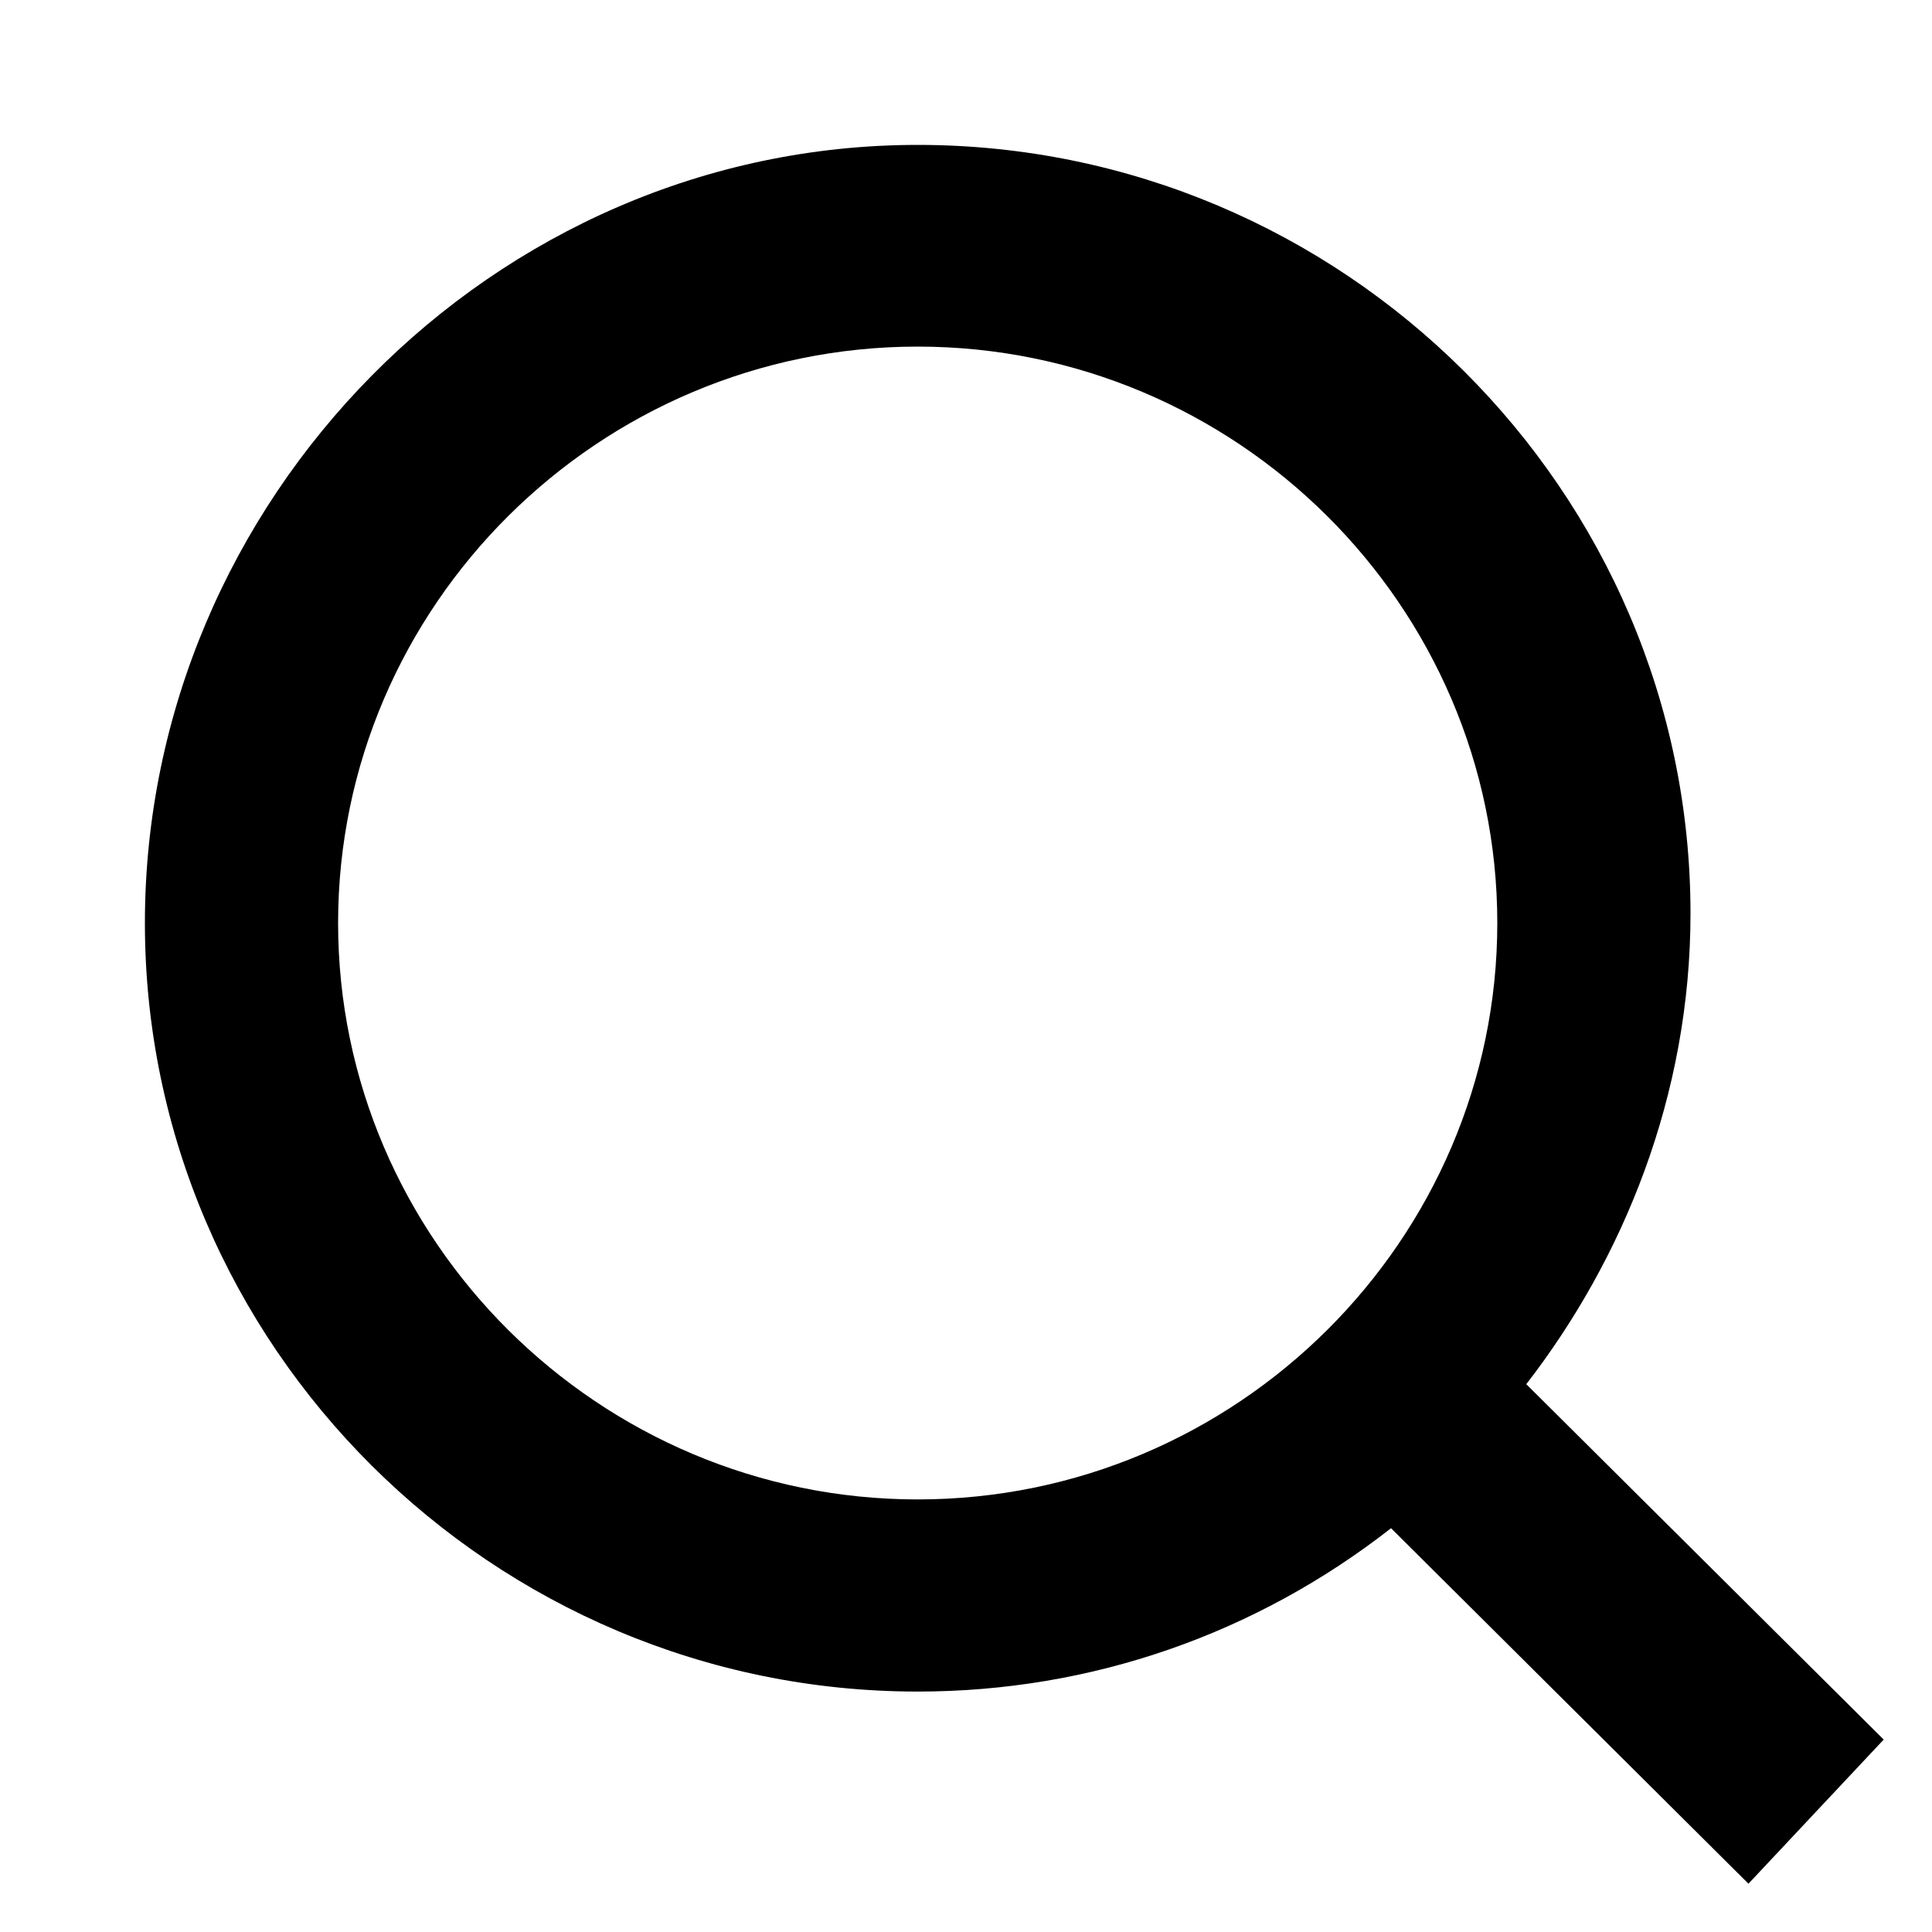
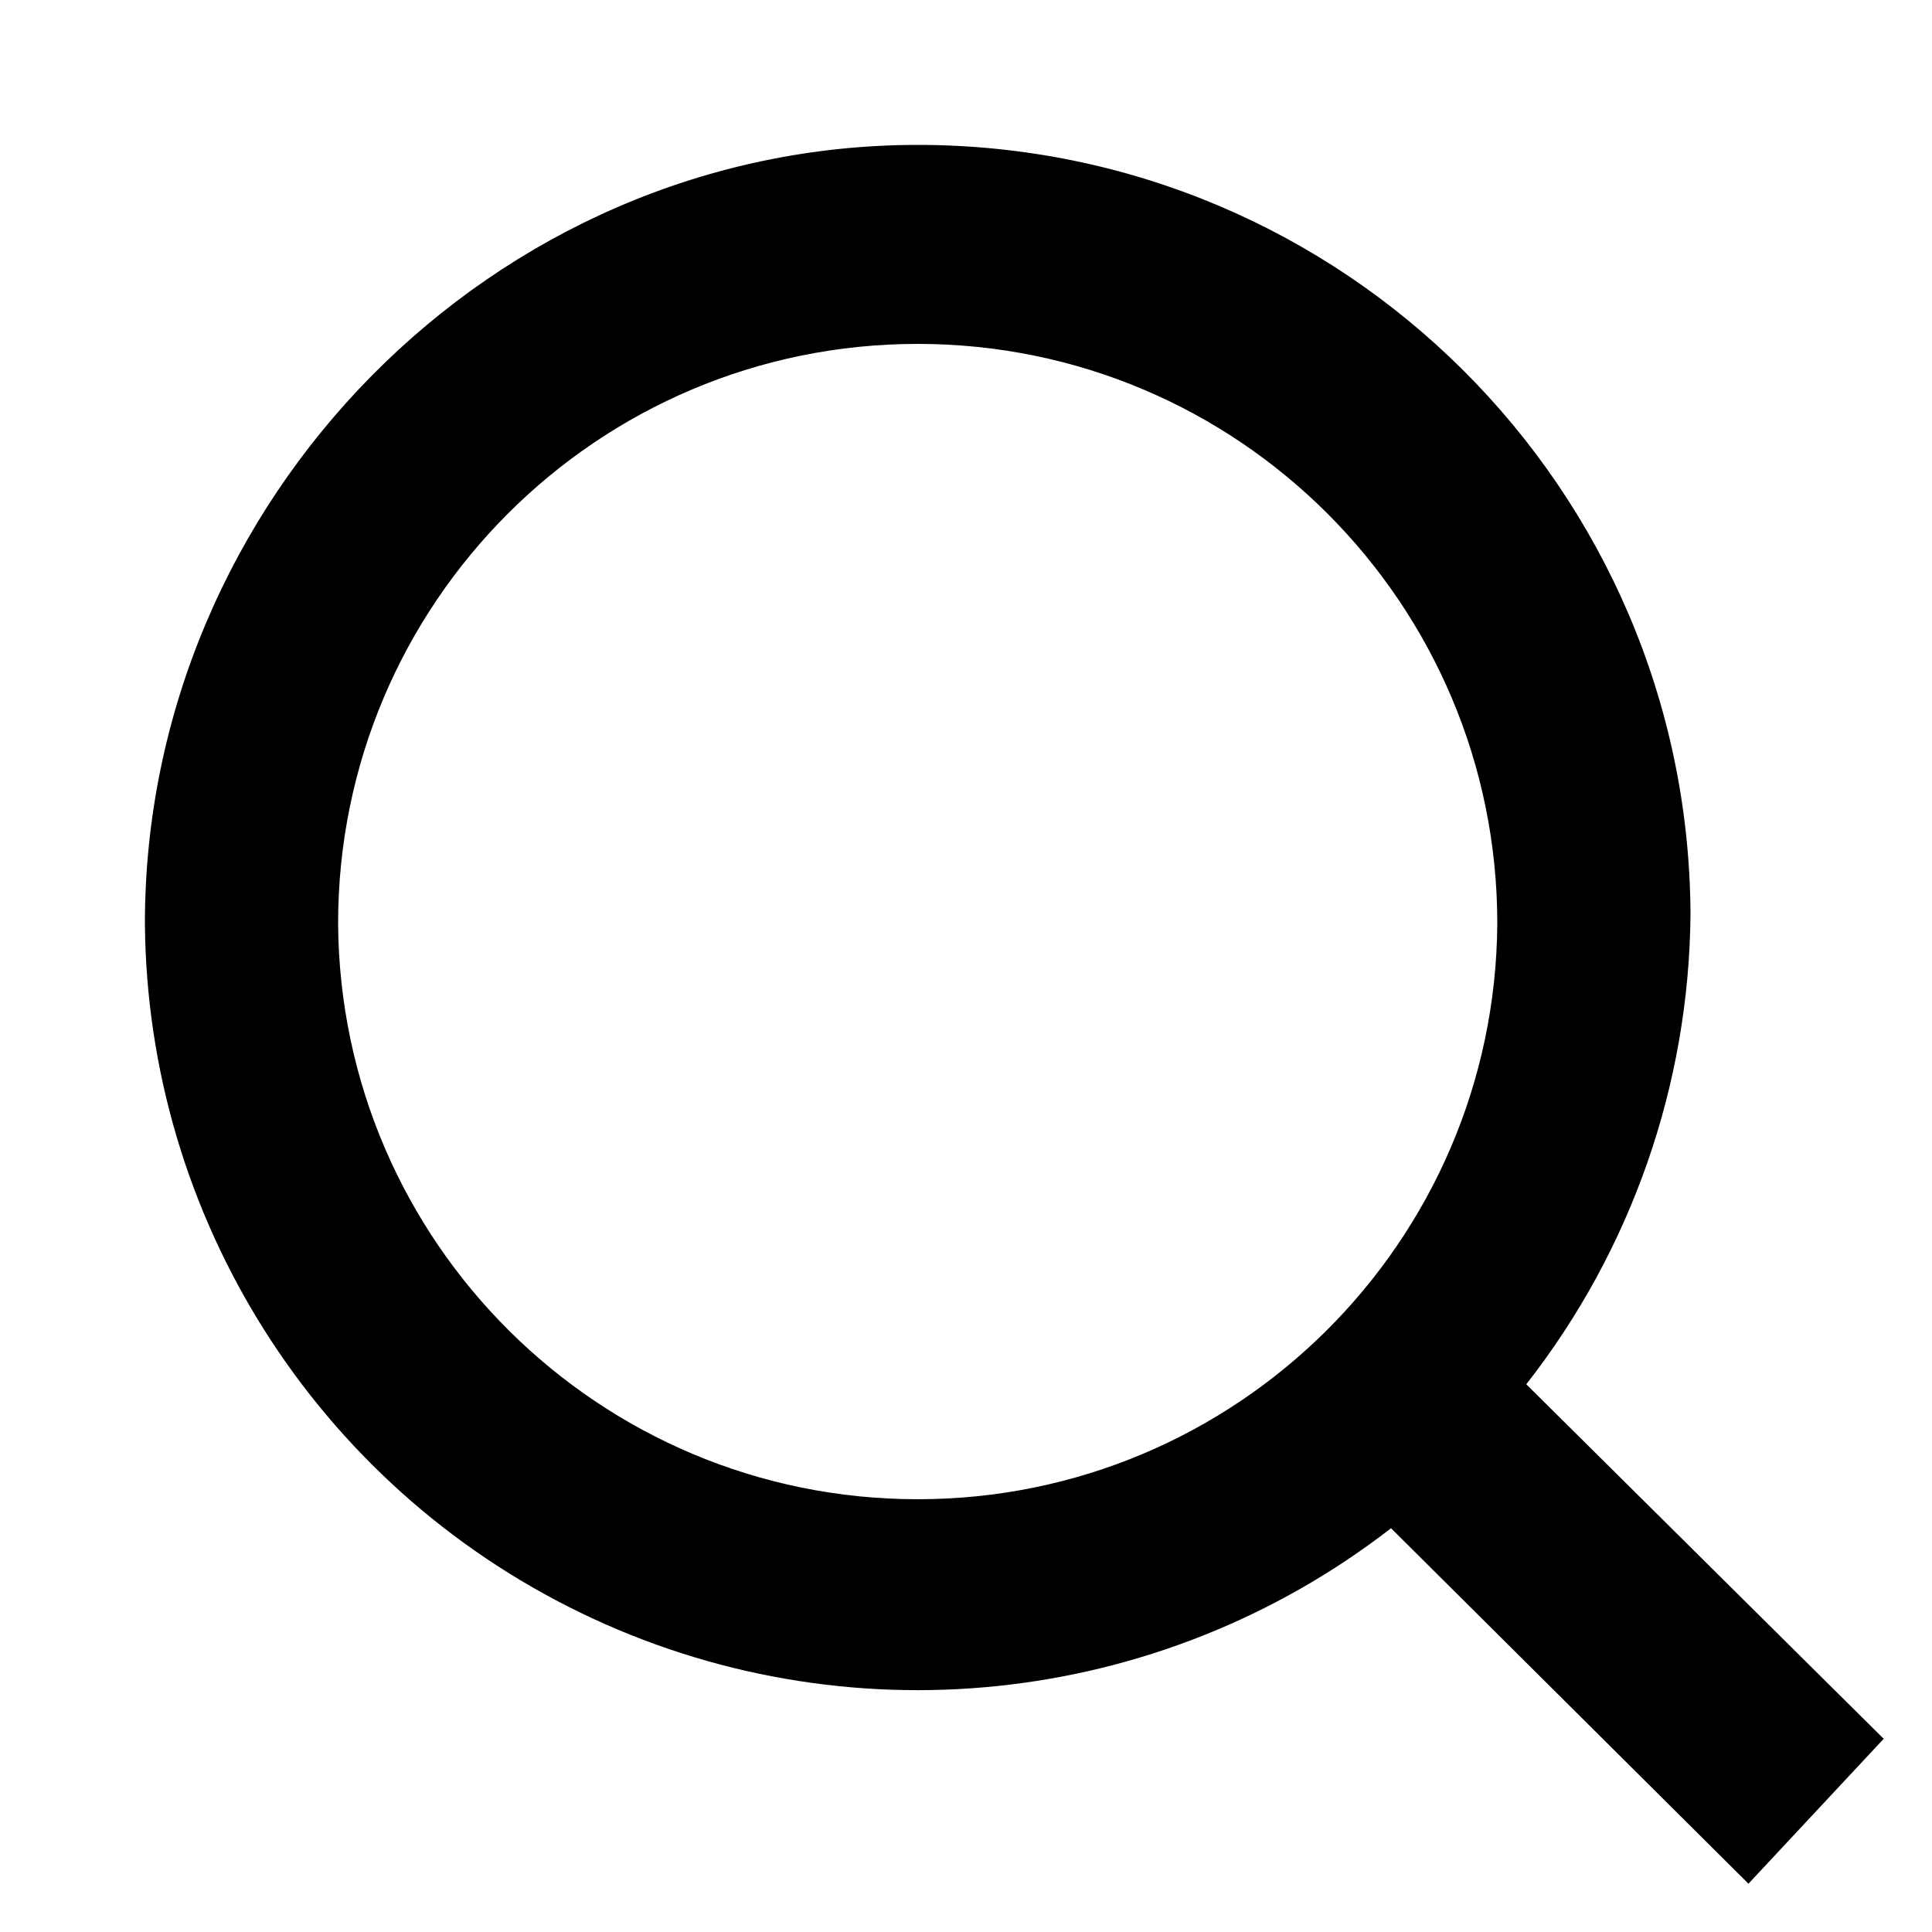
<svg xmlns="http://www.w3.org/2000/svg" width="20" height="20" viewBox="0 0 20 20" fill="none">
-   <path d="M19.5 18.008L15.8 14.329C16.8 13.036 17.5 11.345 17.5 9.456C17.5 5.08 13.9 1.5 9.5 1.5C5.1 1.5 1.5 5.18 1.5 9.555C1.5 13.931 5.1 17.511 9.5 17.511C11.3 17.511 13 16.914 14.4 15.82L18.1 19.5L19.5 18.008ZM9.5 15.522C6.2 15.522 3.5 12.837 3.5 9.555C3.5 6.273 6.2 3.588 9.5 3.588C12.8 3.588 15.5 6.273 15.5 9.555C15.5 12.837 12.8 15.522 9.5 15.522Z" fill="black" />
+   <path d="m19.5 18-3.7-3.67a8 8 0 0 0 1.7-4.87 8 8 0 0 0-8-7.96c-4.4 0-8 3.68-8 8.06a8 8 0 0 0 12.9 6.26l3.7 3.68 1.4-1.5Zm-10-2.48a6 6 0 0 1-6-5.96 6 6 0 0 1 12 0 6 6 0 0 1-6 5.96Z" fill="#000" />
</svg>
